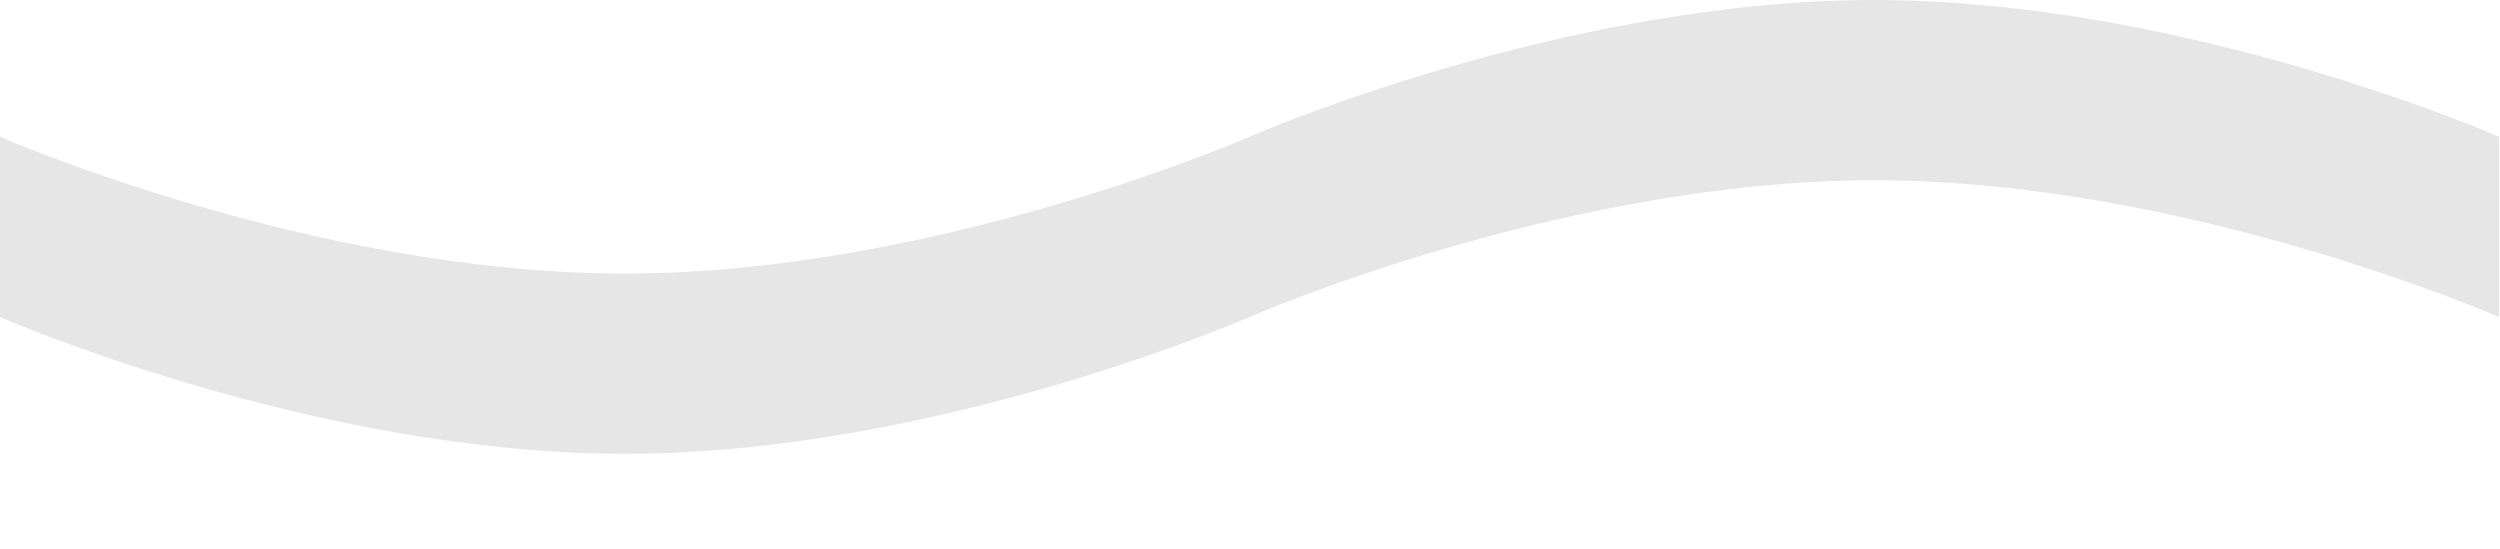
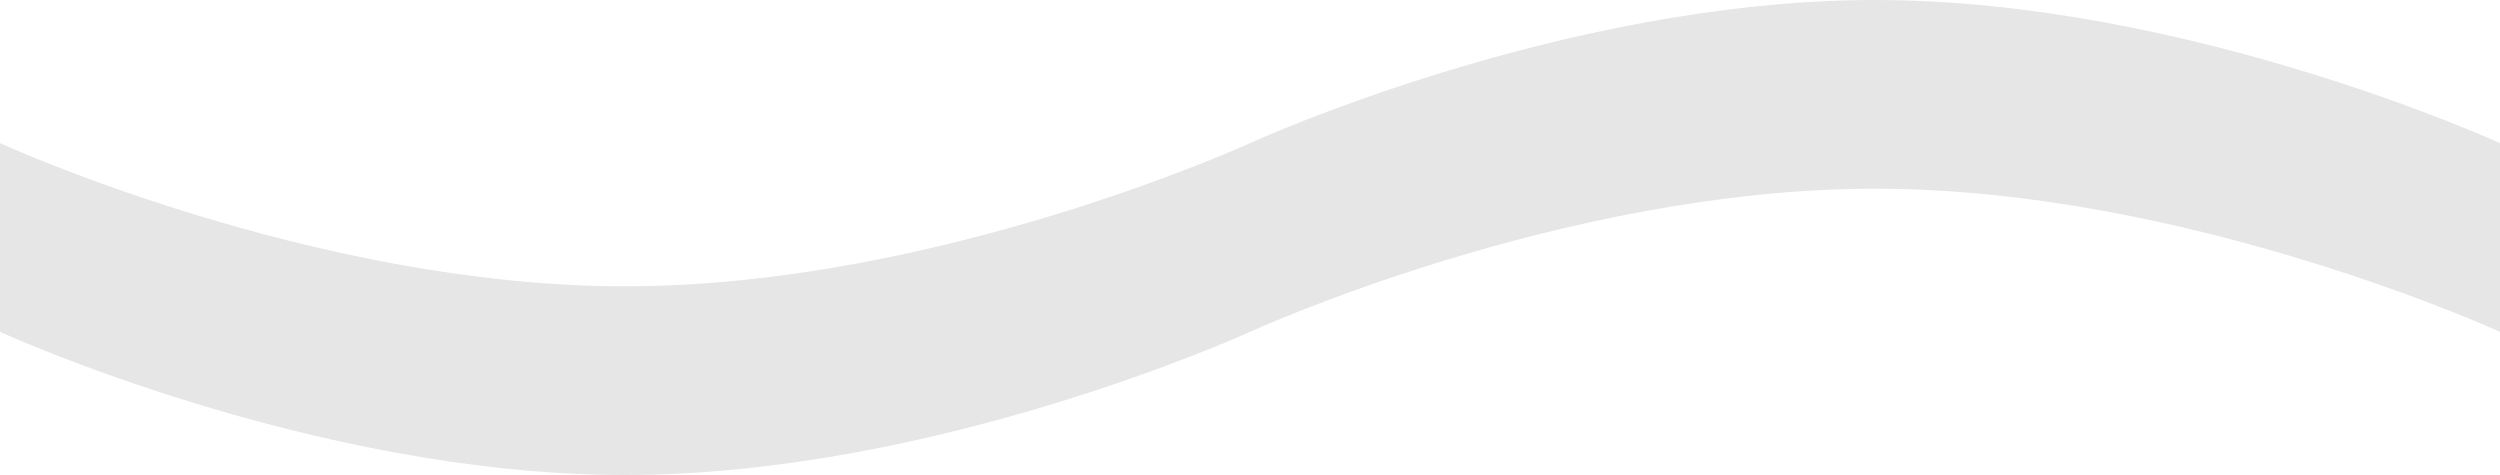
- <svg xmlns="http://www.w3.org/2000/svg" width="606" height="133" viewBox="0 0 606 133">
+ <svg xmlns="http://www.w3.org/2000/svg" width="100" height="19" viewBox="0 0 100 19">
  <g fill="#000" fill-opacity=".1" fill-rule="evenodd">
-     <path d="M151.5 66.301c-75.75 0-151.5-33.151-151.5-33.151v43.699s75.75 33.151 151.5 33.151 151.5-33.151 151.5-33.151v-43.699s-75.75 33.151-151.5 33.151zM454.5 43.698c-75.75 0-151.5 33.151-151.5 33.151v-43.699s75.75-33.151 151.5-33.151 151.5 33.151 151.5 33.151v43.699s-75.75-33.151-151.5-33.151z" />
+     <path d="M25 11.452c-12.5 0-25-5.726-25-5.726v7.548s12.5 5.726 25 5.726 25-5.726 25-5.726v-7.548s-12.5 5.726-25 5.726zM75 7.548c-12.5 0-25 5.726-25 5.726v-7.548s12.5-5.726 25-5.726 25 5.726 25 5.726v7.548s-12.5-5.726-25-5.726z" />
  </g>
</svg>
